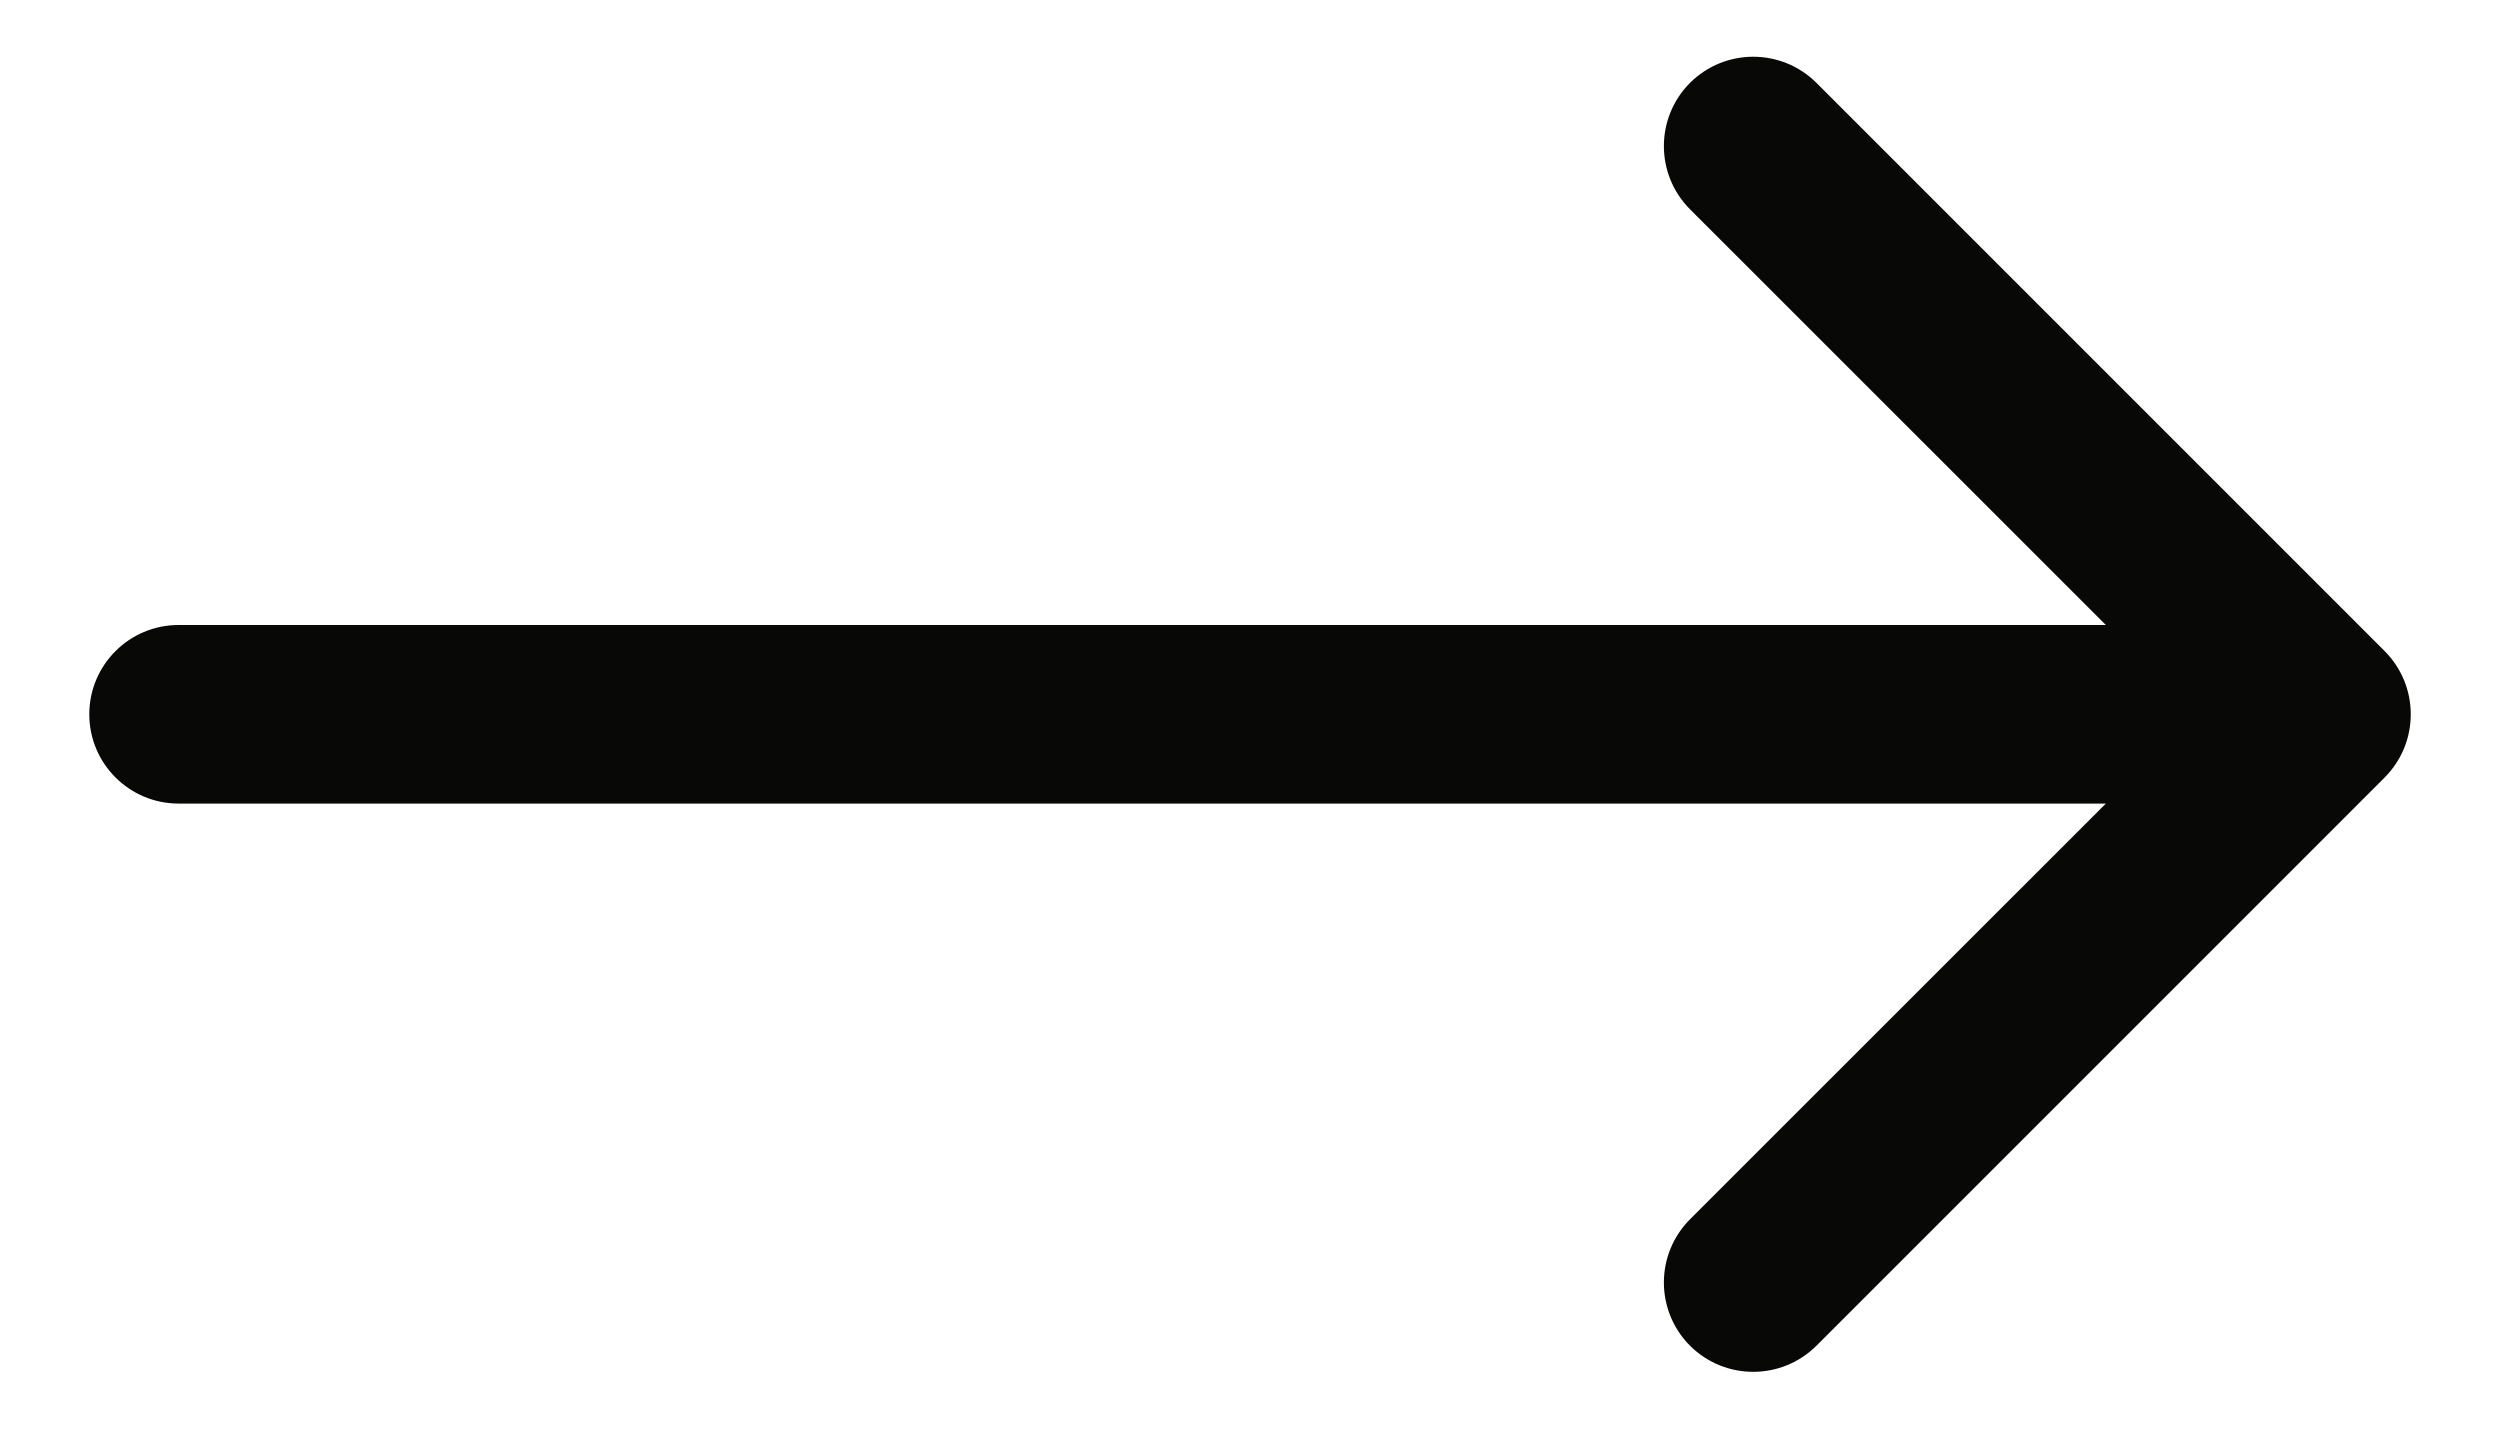
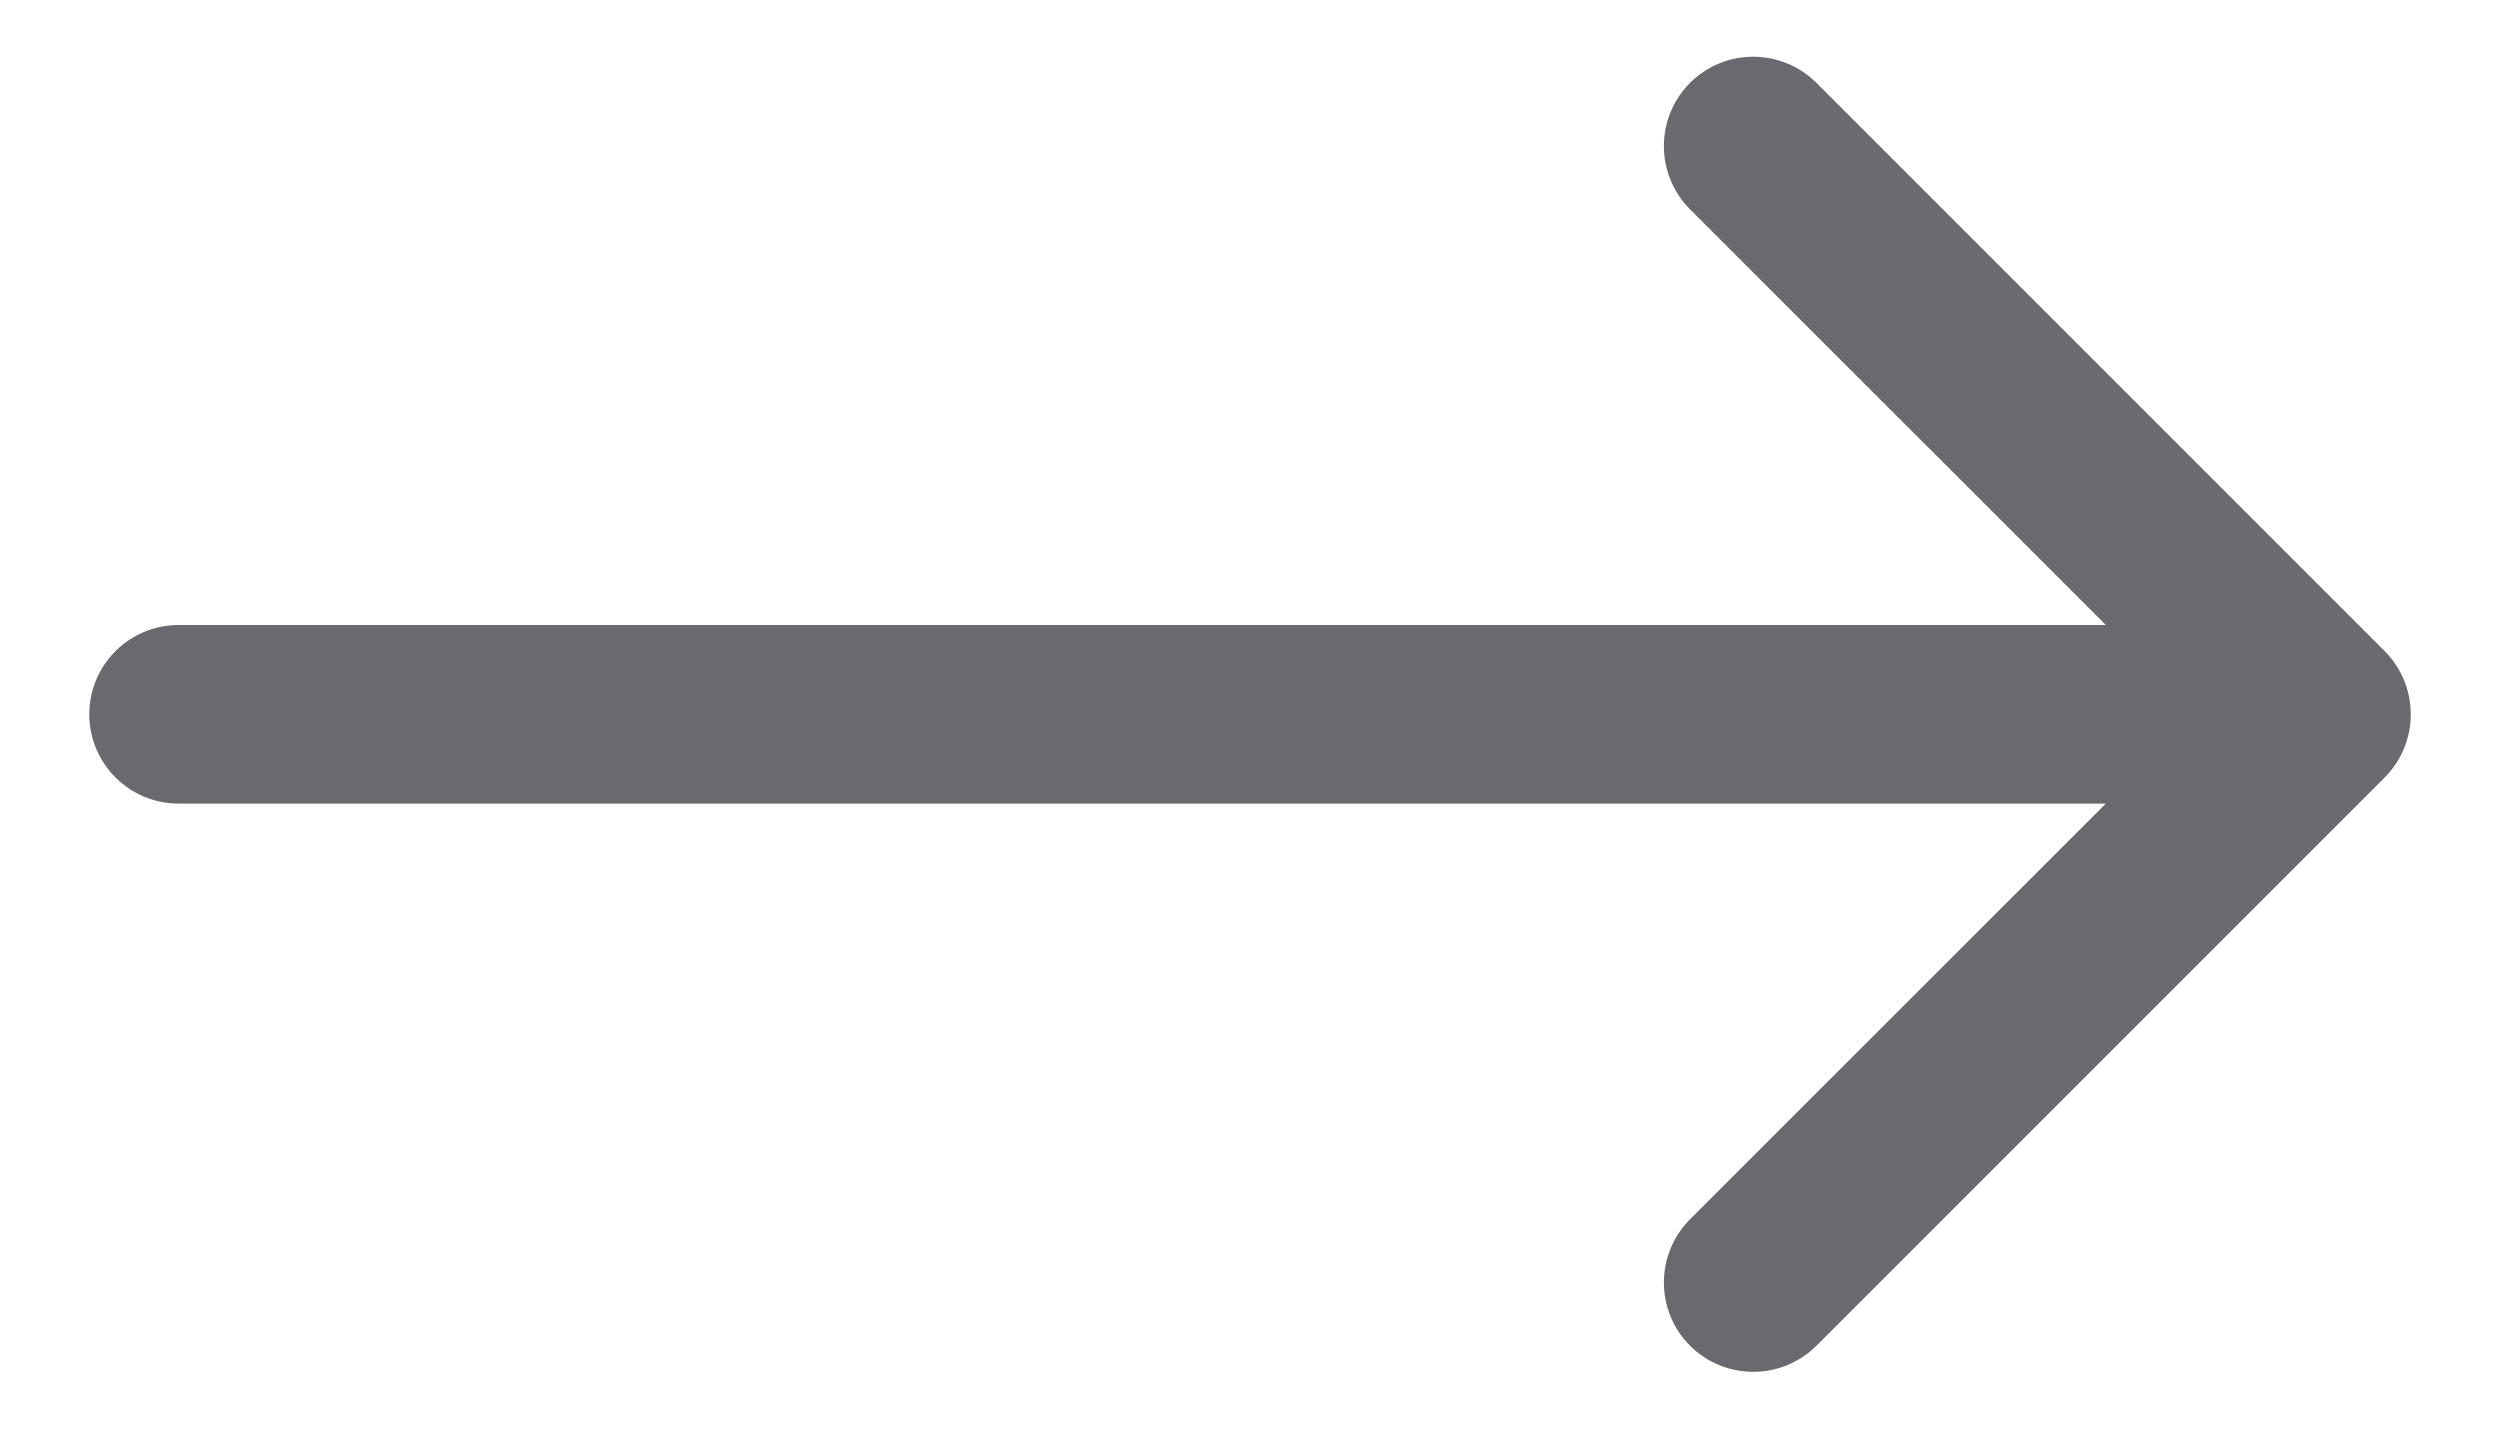
<svg xmlns="http://www.w3.org/2000/svg" width="14" height="8" viewBox="0 0 14 8" fill="none">
-   <path d="M1 3.5C0.724 3.5 0.5 3.724 0.5 4C0.5 4.276 0.724 4.5 1 4.5L1 3.5ZM13.354 4.354C13.549 4.158 13.549 3.842 13.354 3.646L10.172 0.464C9.976 0.269 9.66 0.269 9.464 0.464C9.269 0.66 9.269 0.976 9.464 1.172L12.293 4L9.464 6.828C9.269 7.024 9.269 7.34 9.464 7.536C9.66 7.731 9.976 7.731 10.172 7.536L13.354 4.354ZM1 4.5L13 4.5L13 3.5L1 3.5L1 4.5Z" fill="#080806" />
+   <path d="M1 3.5C0.724 3.5 0.5 3.724 0.5 4C0.5 4.276 0.724 4.5 1 4.5L1 3.5ZM13.354 4.354C13.549 4.158 13.549 3.842 13.354 3.646L10.172 0.464C9.976 0.269 9.66 0.269 9.464 0.464C9.269 0.66 9.269 0.976 9.464 1.172L12.293 4L9.464 6.828C9.269 7.024 9.269 7.34 9.464 7.536C9.66 7.731 9.976 7.731 10.172 7.536L13.354 4.354ZM1 4.5L13 4.5L13 3.5L1 3.5L1 4.5Z" fill="#69696F" />
</svg>
